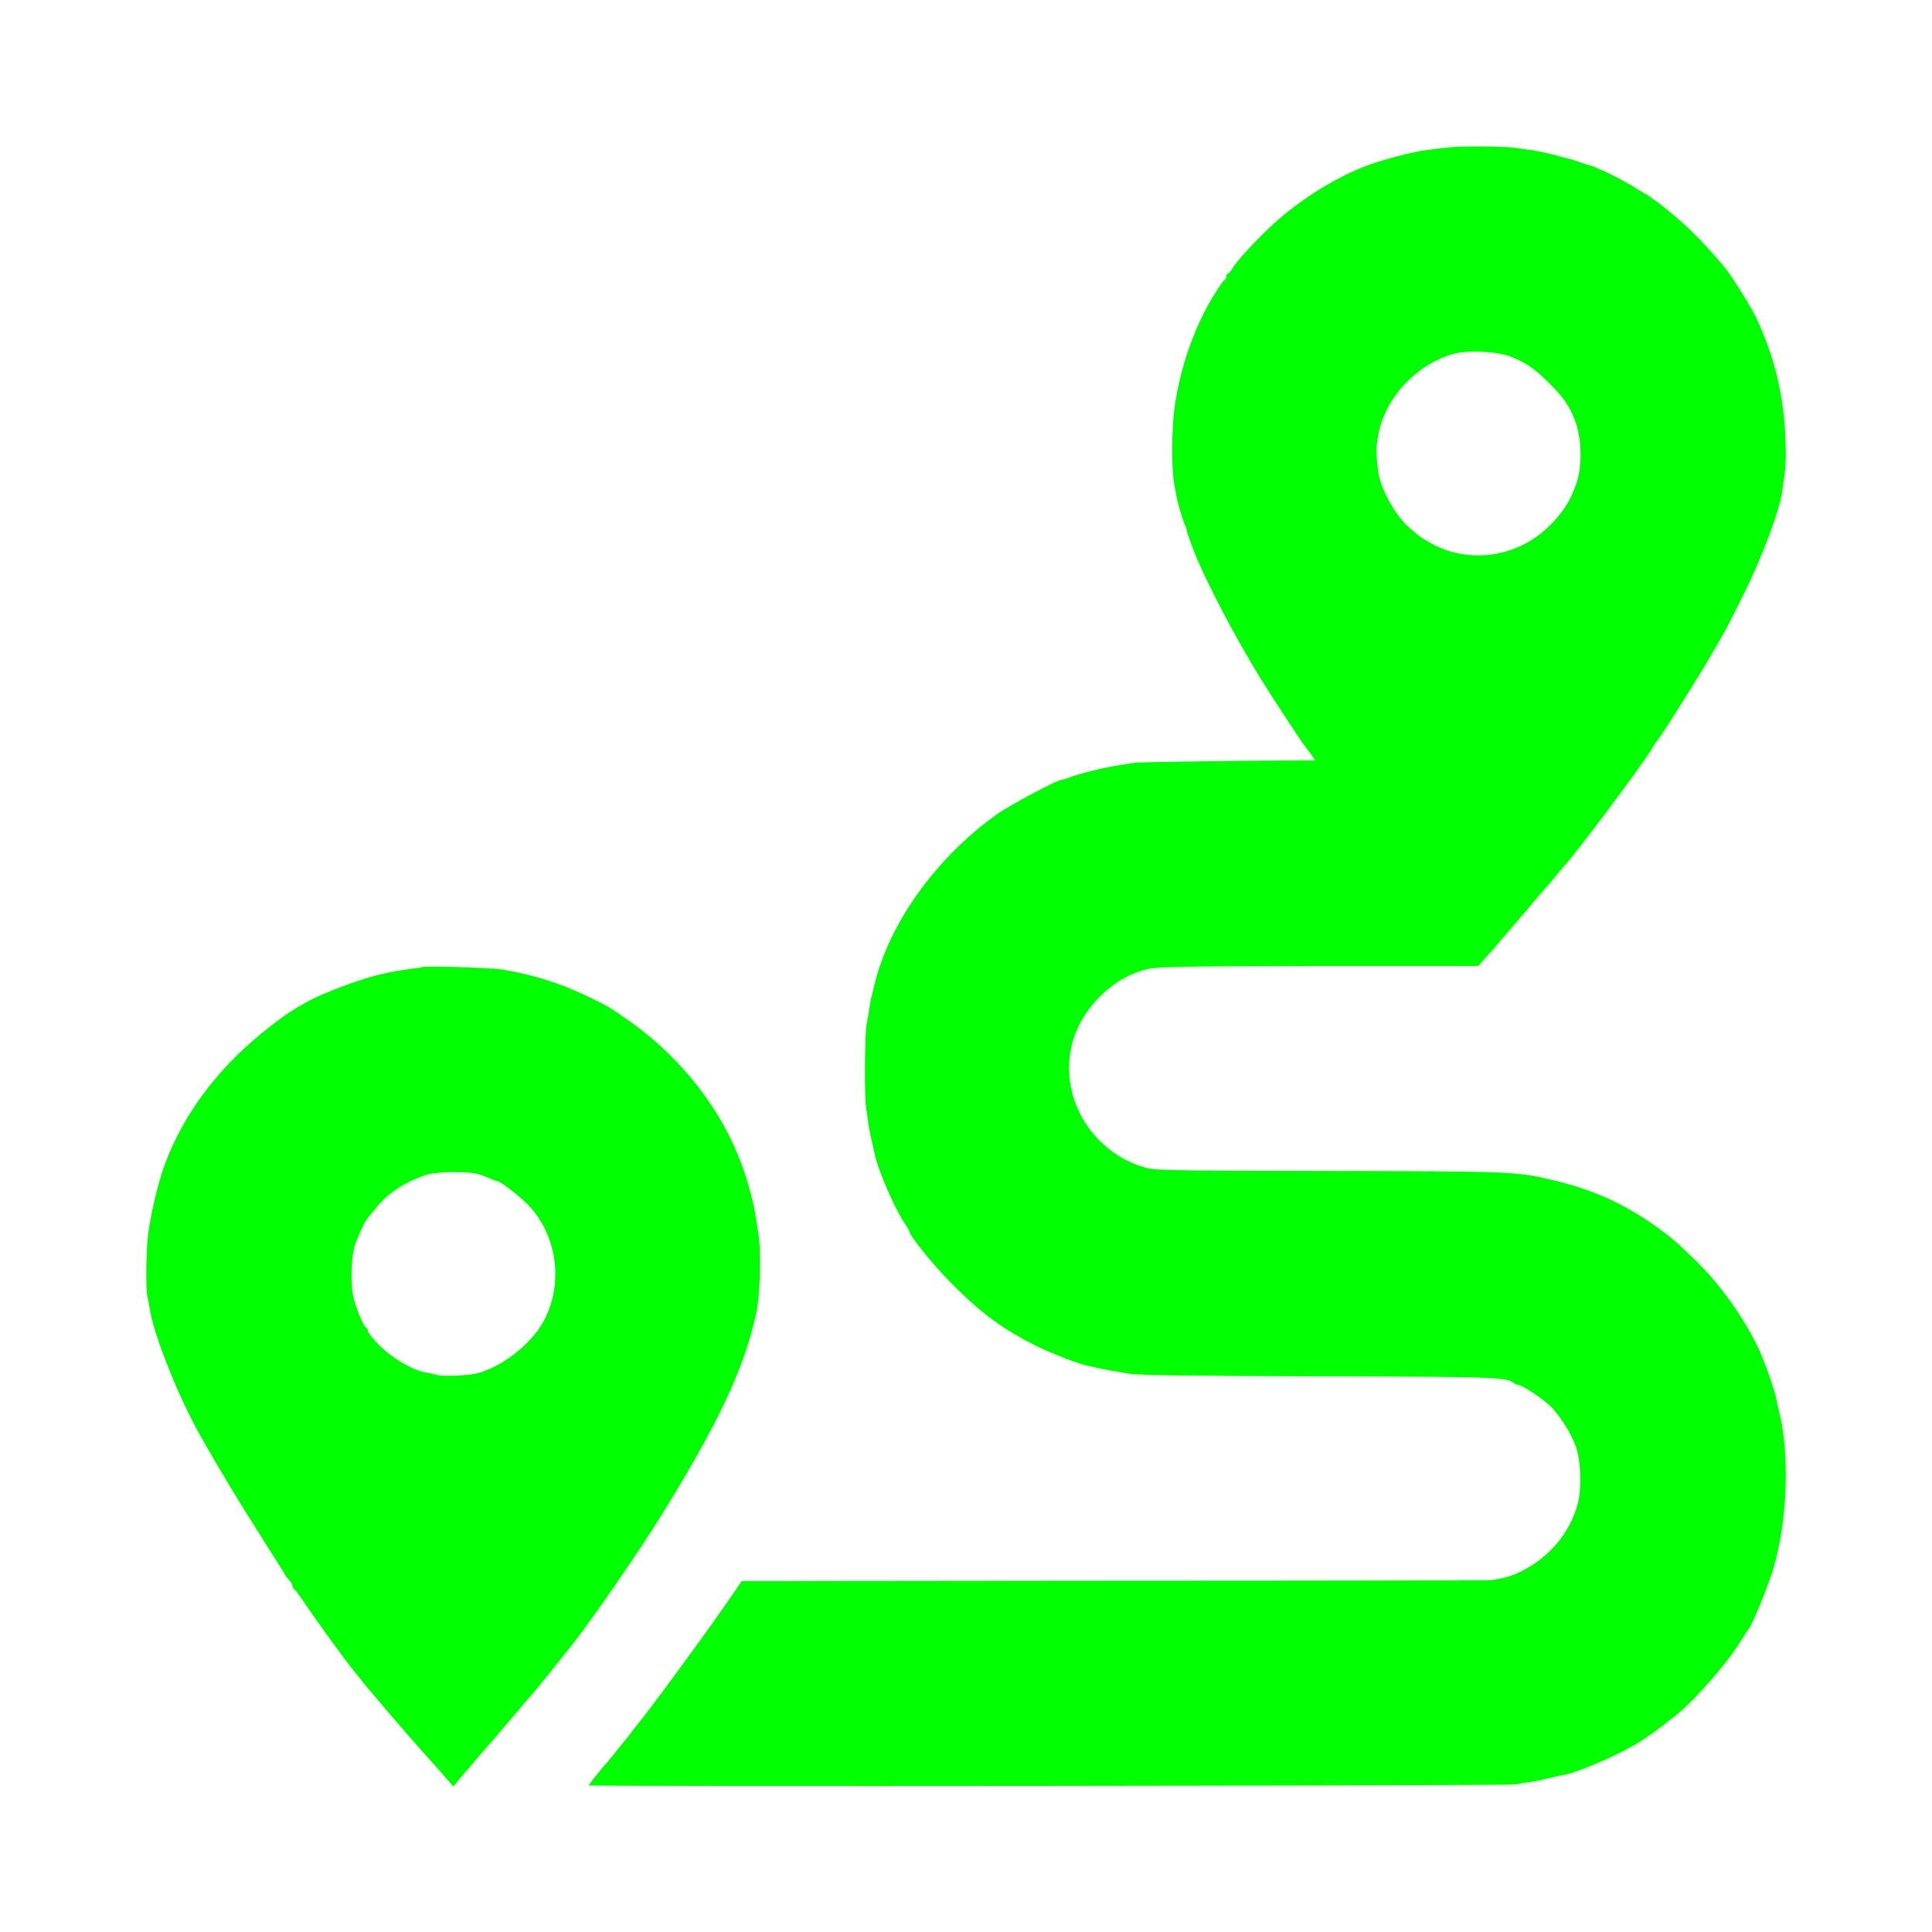
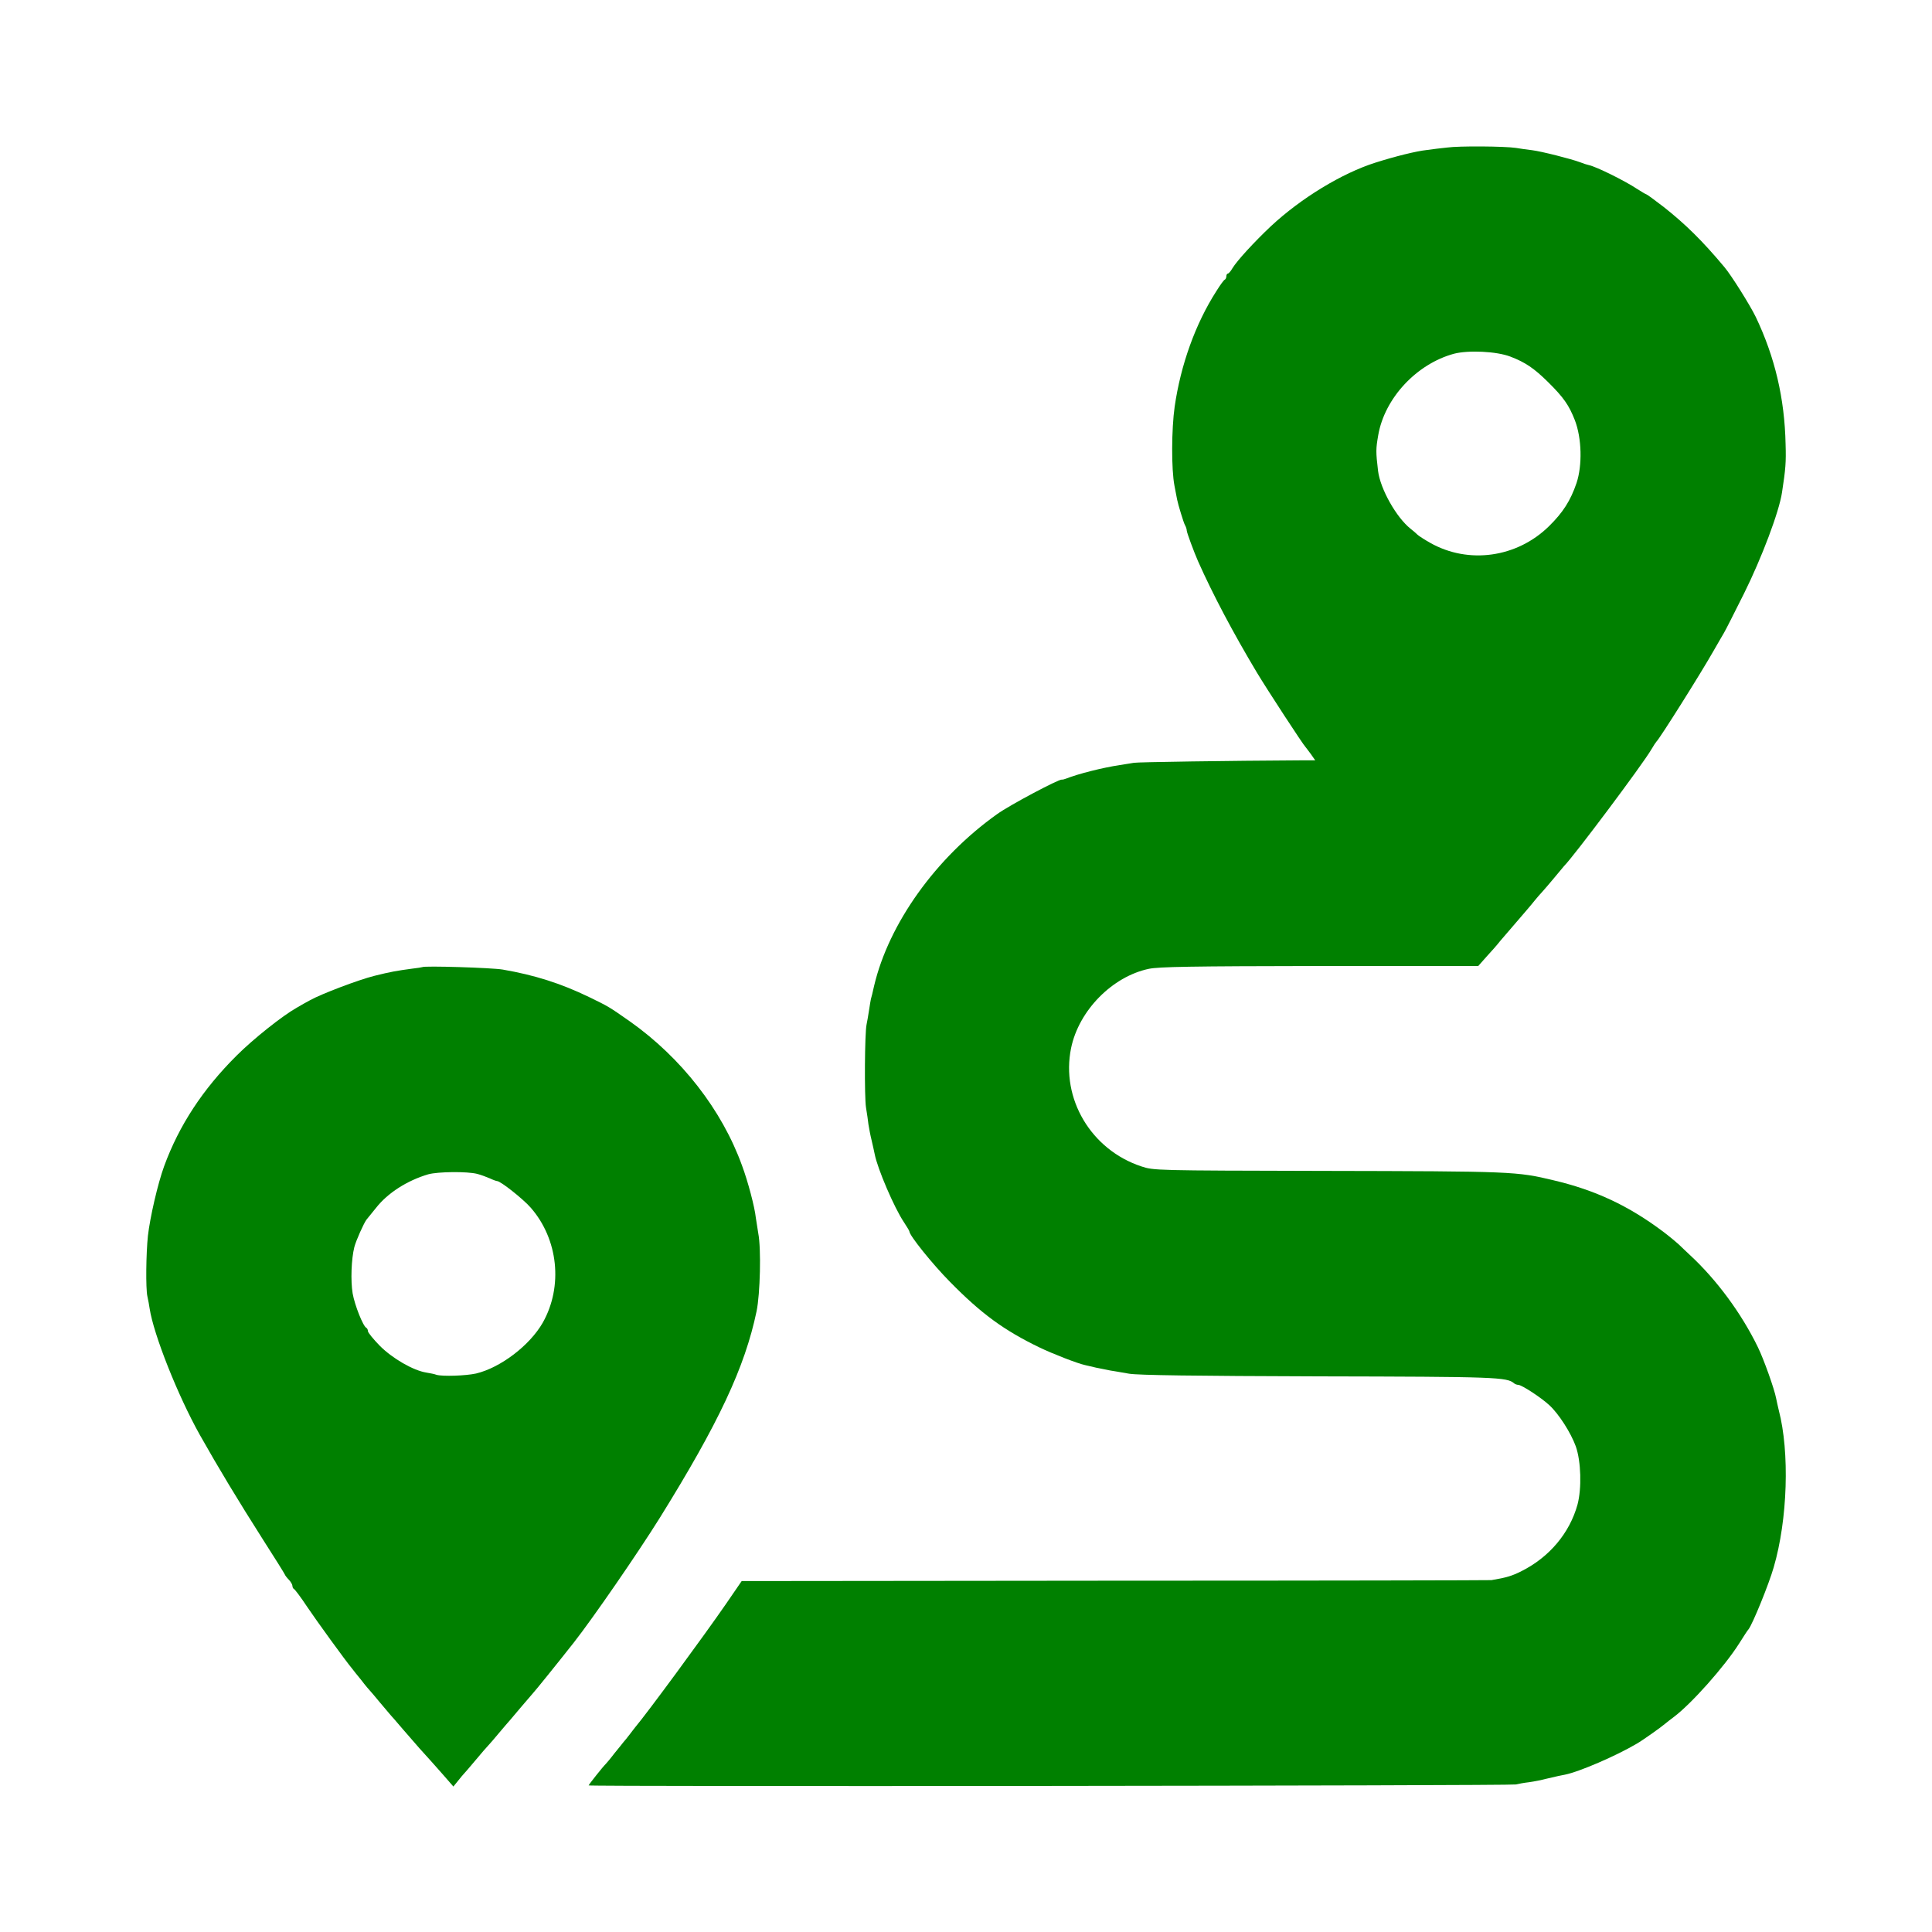
<svg xmlns="http://www.w3.org/2000/svg" version="1.0" width="1024pt" height="1024pt" viewBox="0 0 1024 1024" preserveAspectRatio="xMidYMid meet">
-   <g transform="translate(0,1024) scale(0.1,-0.1)" fill="#00ff00" stroke="none">
+   <g transform="translate(0,1024) scale(0.1,-0.1)" fill="#008000" stroke="none">
    <path d="M7670 9458 c-30 -3 -79 -9 -107 -13 -57 -6 -169 -34 -273 -67 -177 -56 -394 -188 -554 -337 -88 -83 -180 -183 -204 -223 -9 -16 -20 -28 -24 -28 -4 0 -8 -6 -8 -14 0 -8 -4 -16 -8 -18 -5 -1 -25 -29 -45 -61 -111 -173 -189 -391 -221 -612 -17 -120 -18 -333 -1 -420 7 -38 14 -71 14 -73 5 -26 34 -121 41 -134 6 -10 10 -23 10 -30 0 -10 38 -113 60 -163 78 -175 184 -376 312 -590 56 -93 246 -384 258 -395 3 -3 15 -20 28 -37 l23 -33 -78 0 c-377 -2 -863 -9 -883 -13 -14 -2 -47 -8 -75 -12 -92 -14 -219 -46 -285 -72 -8 -3 -18 -6 -22 -5 -16 3 -280 -137 -343 -183 -325 -231 -574 -580 -652 -910 -7 -33 -15 -64 -17 -70 -1 -5 -6 -32 -10 -60 -4 -27 -10 -61 -13 -75 -10 -45 -12 -384 -3 -440 5 -30 11 -71 13 -90 3 -19 10 -57 17 -85 6 -27 14 -60 16 -72 15 -78 104 -285 155 -361 16 -24 29 -46 29 -49 0 -21 123 -174 215 -267 165 -168 286 -257 475 -348 68 -33 202 -85 240 -93 8 -2 35 -8 60 -14 25 -5 59 -12 75 -15 17 -3 62 -10 100 -17 50 -8 344 -12 1005 -14 942 -2 997 -4 1035 -37 5 -4 15 -8 22 -8 18 0 121 -67 165 -108 50 -46 114 -146 140 -218 28 -79 32 -223 9 -309 -42 -151 -149 -278 -296 -352 -51 -26 -82 -35 -160 -48 -5 -1 -902 -3 -1992 -3 l-1982 -2 -83 -121 c-116 -168 -417 -578 -483 -656 -5 -7 -19 -24 -30 -39 -11 -14 -24 -31 -30 -37 -5 -7 -28 -35 -50 -62 -21 -28 -42 -52 -45 -55 -13 -12 -90 -109 -90 -113 0 -7 4891 -2 4915 5 11 3 43 9 70 12 28 4 68 12 90 18 22 5 51 12 65 15 14 3 30 6 35 7 75 15 270 99 380 164 30 17 129 87 152 107 6 5 26 21 45 35 92 69 269 267 347 391 22 35 44 69 49 74 21 27 107 237 133 328 74 253 85 611 27 832 -5 22 -12 51 -14 63 -9 49 -66 209 -97 272 -87 179 -219 358 -361 489 -21 20 -48 45 -60 57 -12 11 -48 41 -81 66 -184 138 -360 220 -580 272 -197 47 -211 48 -1230 50 -885 2 -890 2 -956 24 -266 88 -427 359 -372 627 41 199 218 379 412 420 54 11 224 14 906 15 l840 0 47 53 c26 28 51 57 55 62 4 6 24 29 43 51 99 115 137 159 155 182 11 14 29 34 40 46 11 12 40 46 65 76 25 30 47 57 50 60 49 48 416 538 462 617 12 21 25 40 28 43 16 14 234 360 302 480 24 41 48 84 55 95 7 11 55 106 107 210 93 187 186 433 201 535 19 124 22 159 19 255 -5 244 -57 463 -158 675 -30 62 -129 220 -166 264 -118 141 -207 228 -322 319 -48 37 -89 67 -92 67 -3 0 -24 13 -48 28 -66 44 -218 119 -257 127 -9 2 -29 8 -46 15 -48 18 -206 58 -255 64 -25 3 -63 8 -85 12 -60 9 -302 11 -365 2z m335 -1108 c79 -30 126 -62 200 -135 83 -82 111 -123 142 -202 37 -96 40 -240 9 -333 -32 -94 -72 -156 -145 -228 -170 -168 -428 -204 -631 -89 -30 17 -61 37 -67 43 -7 7 -23 21 -36 31 -76 60 -161 211 -173 307 -12 102 -12 115 1 190 34 196 203 377 401 431 76 20 226 13 299 -15z" />
    <path d="M2238 5114 c-2 -1 -25 -5 -53 -8 -82 -11 -116 -17 -200 -38 -85 -21 -284 -97 -341 -129 -19 -10 -51 -28 -71 -40 -75 -42 -230 -165 -319 -254 -179 -178 -305 -370 -384 -586 -34 -93 -75 -272 -86 -369 -10 -95 -12 -279 -3 -320 4 -19 10 -48 12 -65 21 -138 149 -461 266 -670 98 -174 203 -348 336 -557 61 -95 112 -177 114 -182 2 -6 12 -19 23 -30 10 -11 18 -25 18 -32 0 -7 4 -14 8 -16 5 -2 36 -43 69 -93 49 -73 204 -287 240 -330 4 -6 26 -33 48 -60 21 -28 42 -52 45 -55 3 -3 28 -32 55 -65 28 -33 52 -62 55 -65 3 -3 32 -36 65 -75 33 -38 72 -83 87 -100 58 -64 75 -83 127 -142 l54 -62 26 32 c14 18 28 34 31 37 3 3 30 34 60 70 30 36 61 72 70 81 8 9 33 37 55 64 22 26 49 58 60 70 11 13 38 45 60 71 22 26 47 55 55 64 16 17 129 157 222 275 104 133 339 474 455 660 312 502 451 798 513 1095 19 92 25 331 9 413 -4 24 -10 62 -13 83 -6 57 -42 193 -73 276 -106 294 -321 571 -594 764 -113 79 -111 78 -218 130 -149 72 -288 116 -456 145 -58 10 -419 21 -427 13z m292 -1096 c19 -5 49 -16 67 -24 17 -8 34 -14 38 -14 18 0 138 -95 178 -141 146 -167 172 -417 64 -609 -69 -121 -224 -239 -354 -270 -55 -12 -176 -16 -209 -7 -10 4 -35 9 -54 12 -70 11 -180 75 -247 142 -34 35 -63 70 -63 78 0 7 -4 15 -8 17 -17 7 -62 120 -73 183 -11 67 -7 181 9 245 9 35 50 126 64 145 5 6 27 34 51 63 62 79 165 145 277 178 51 14 206 16 260 2z" />
  </g>
</svg>
